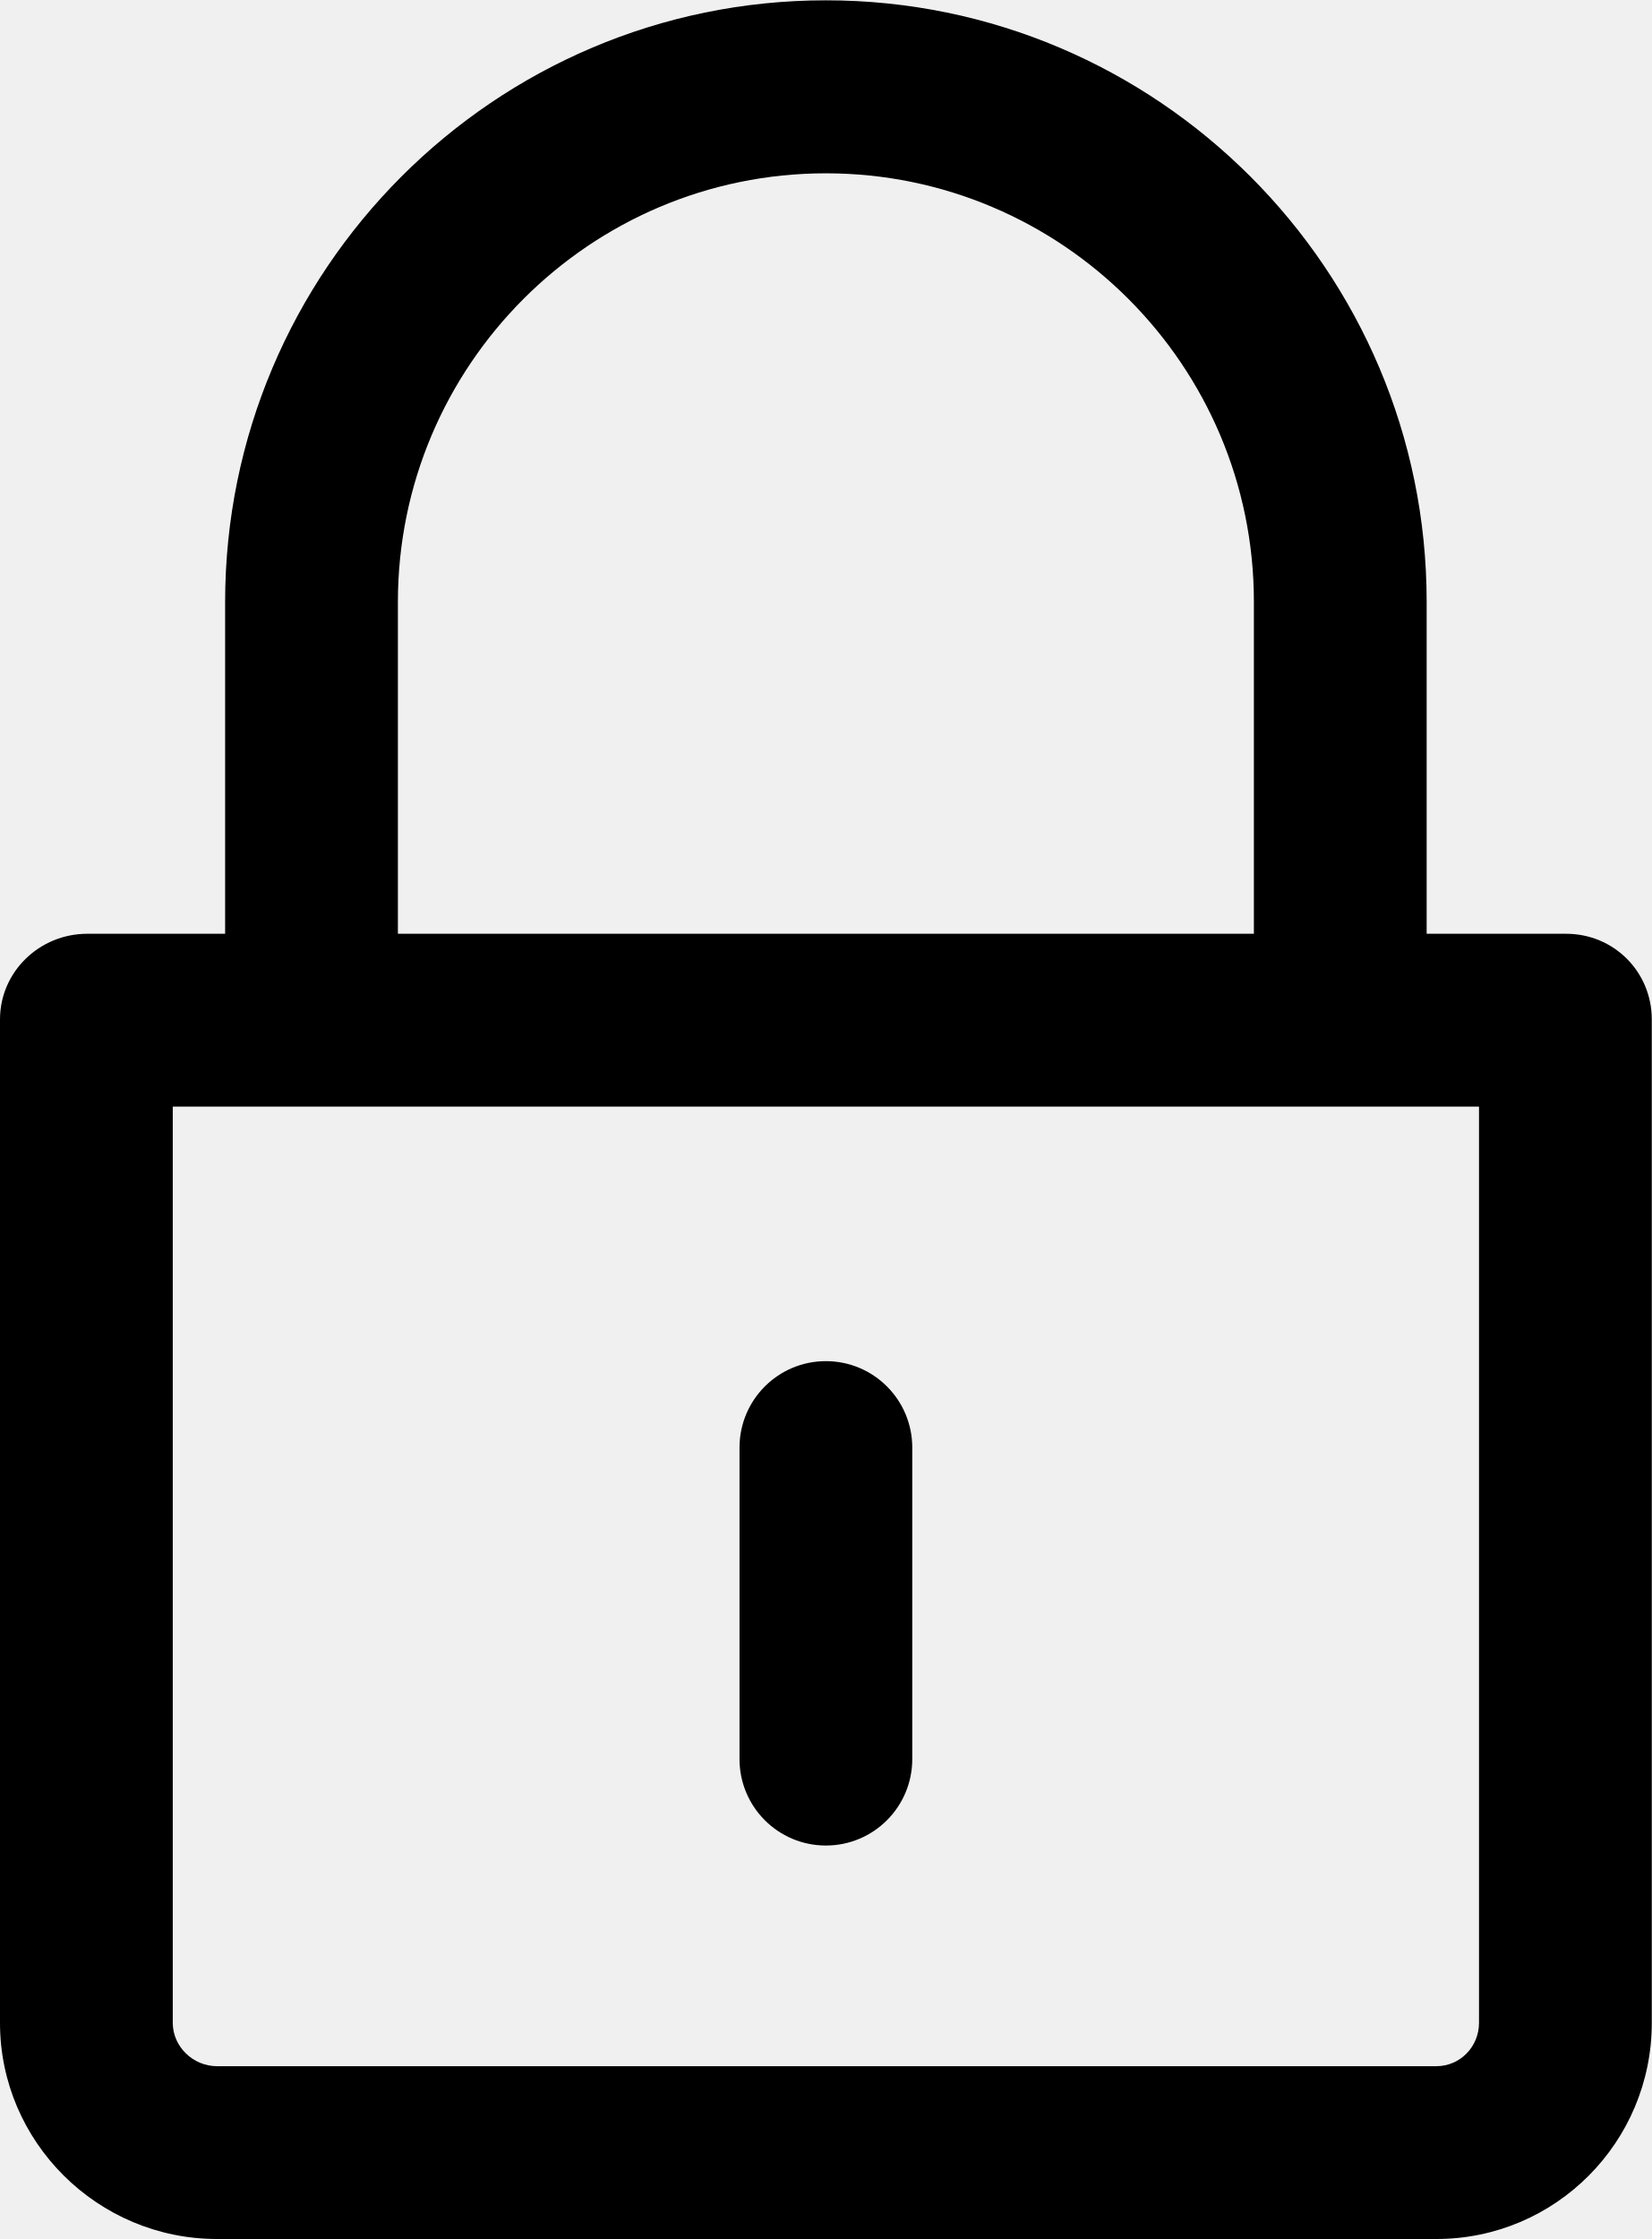
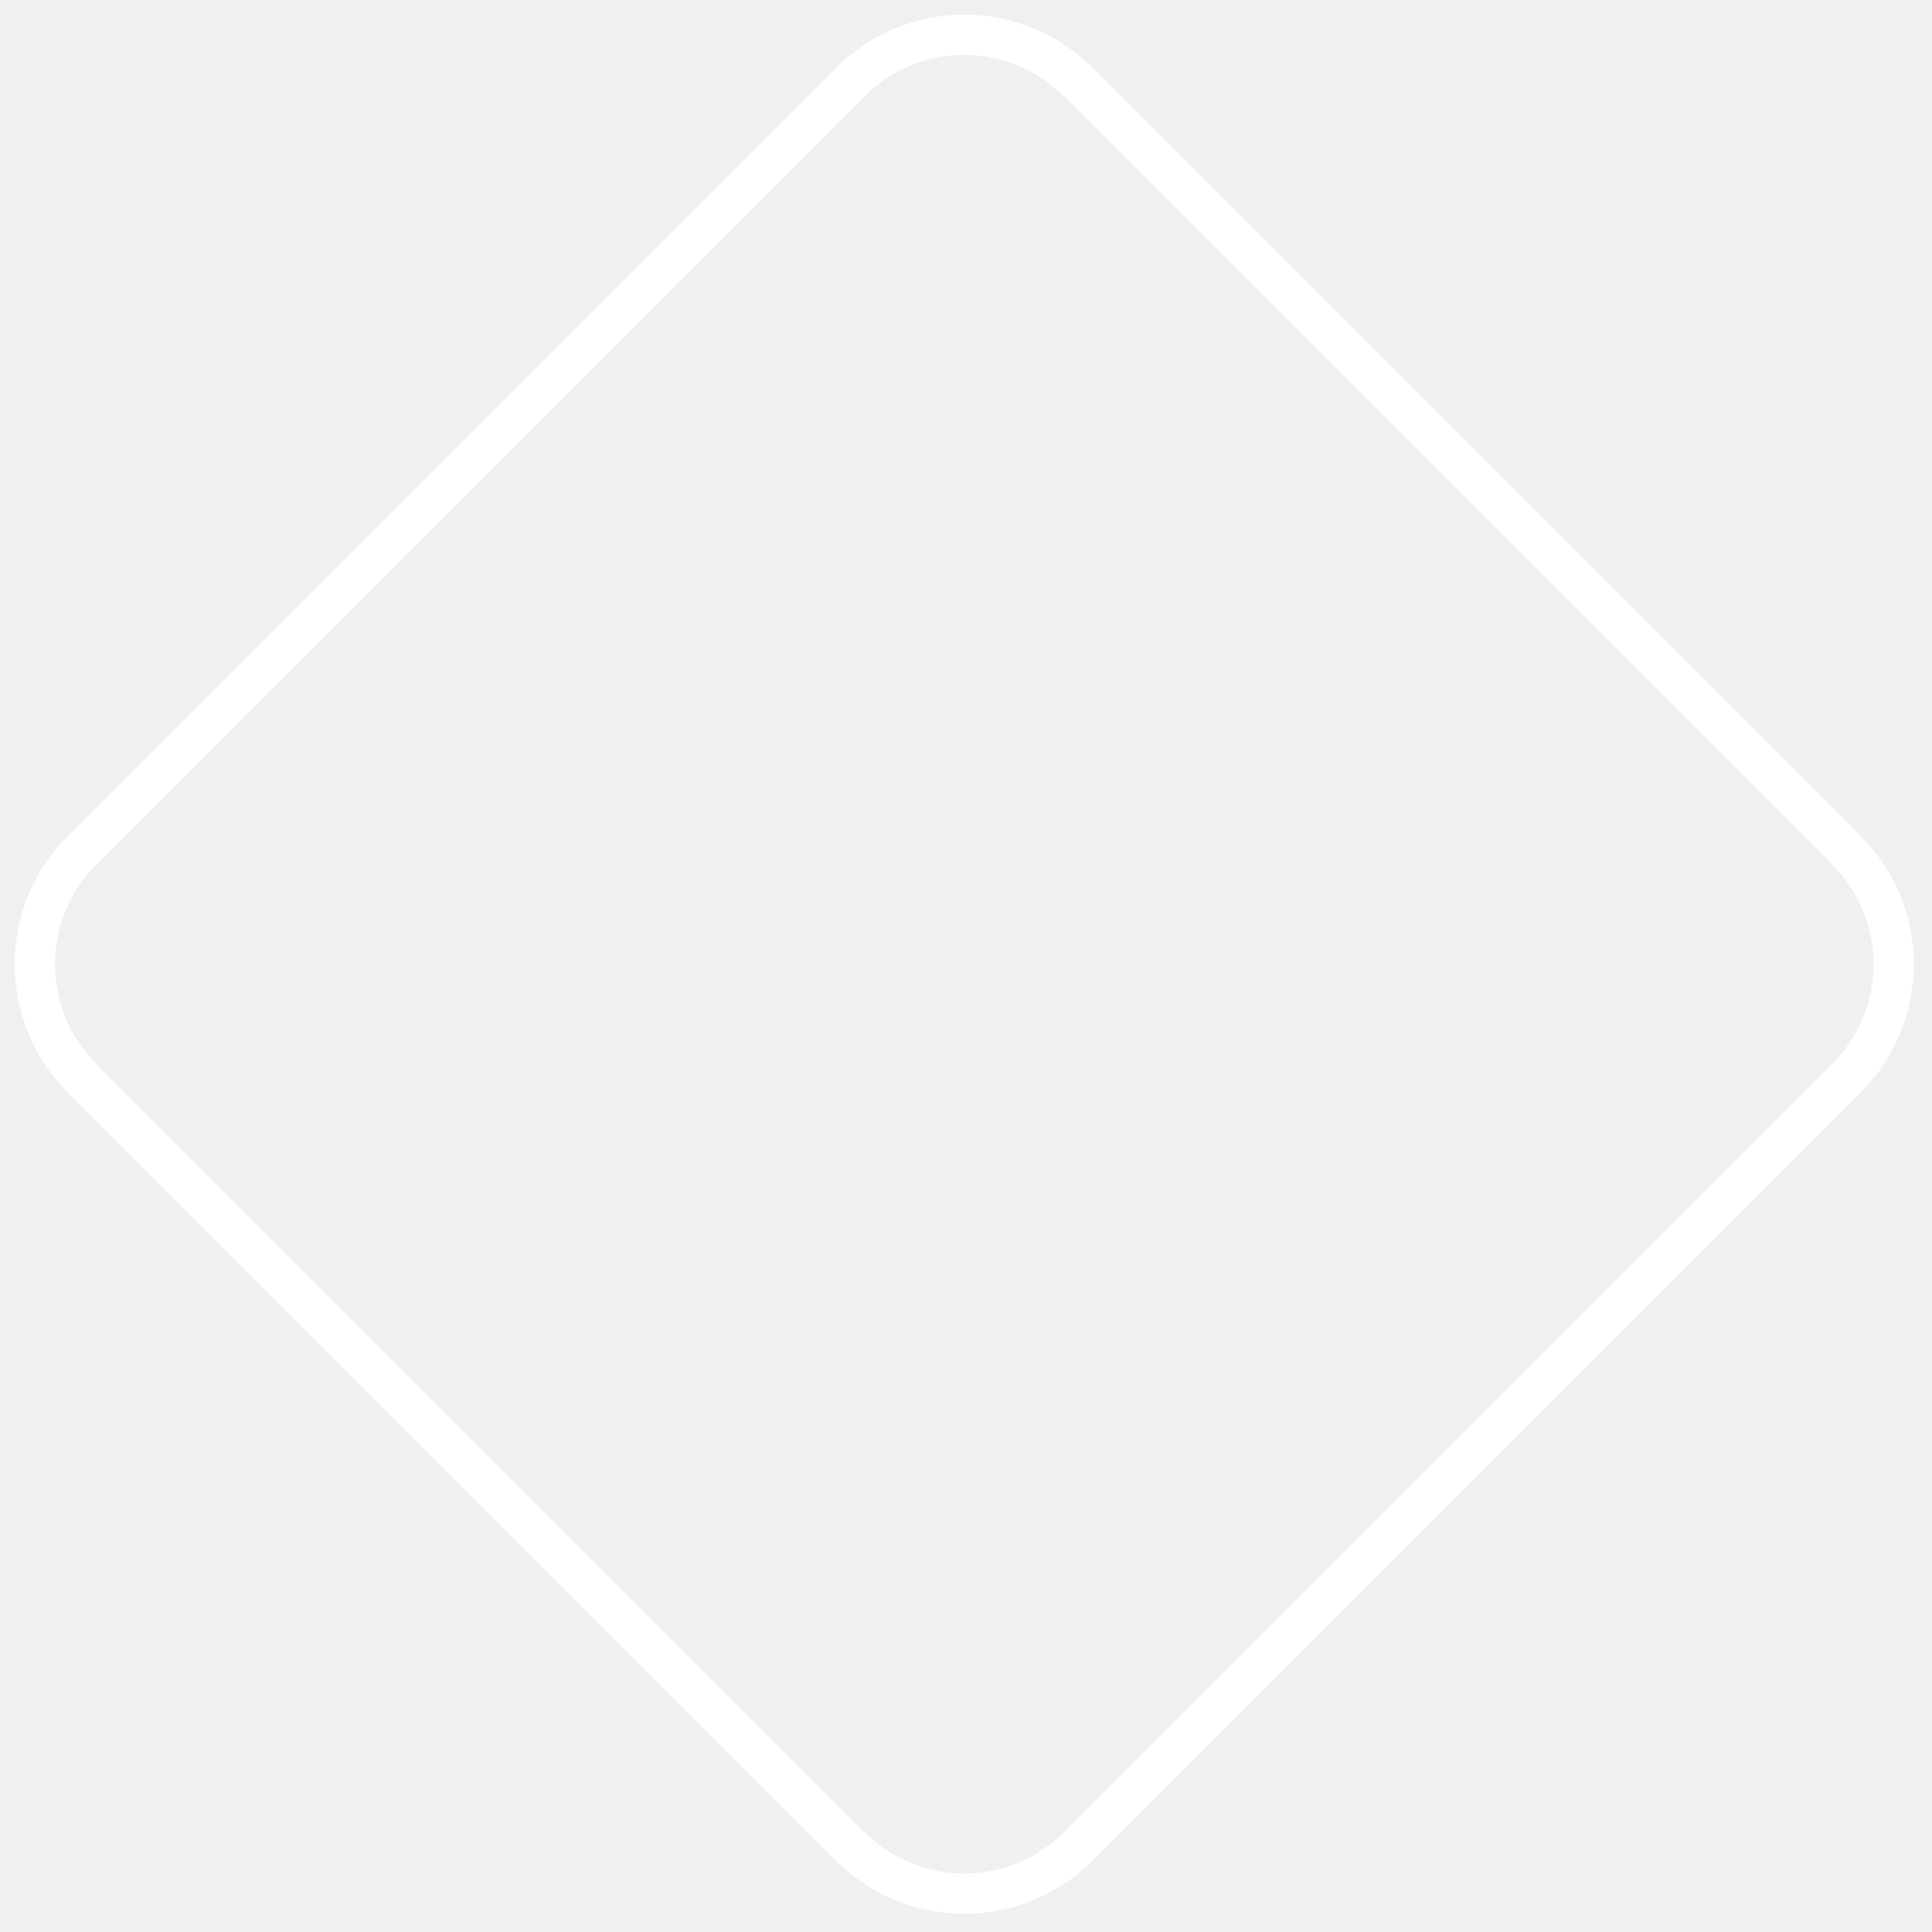
- <svg xmlns="http://www.w3.org/2000/svg" height="1710.258px" style="enable-background:new 0 0 1262 1710.258;" version="1.1" viewBox="0 0 1262 1710.258" width="1262px" xml:space="preserve">
-   <g id="lock">
-     <g>
-       <path d="M1196.495,713.258H1090V459.592c0-253.285-205.802-459.35-459.001-459.35C377.799,0.242,172,206.442,172,459.892v253.366    H66.686C30.195,713.258,0,742.241,0,778.731v766.42c0,91.079,74.712,165.106,165.792,165.106h931.597    c91.08,0,164.611-74.027,164.611-165.106v-766.42C1262,742.241,1232.985,713.258,1196.495,713.258z M304,459.892    c0-180.588,146.664-327.508,326.999-327.508C811.335,132.384,958,279.168,958,459.592v253.666H304V459.892z M1130,1545.151    c0,18.218-14.395,33.106-32.611,33.106H165.792c-18.216,0-33.792-14.889-33.792-33.106V845.258h998V1545.151z" />
-       <path d="M631,1409.707c36.491,0,66-29.58,66-66.071v-237.854c0-36.49-29.51-66.07-66-66.07c-36.49,0-66,29.58-66,66.07v237.854    C565,1380.127,594.509,1409.707,631,1409.707z" />
+ <svg xmlns="http://www.w3.org/2000/svg" width="48px" height="48px" viewBox="0 0 48 48" version="1.1">
+   <defs />
+   <g id="shape" stroke="none" stroke-width="1" fill="none" fill-rule="evenodd">
+     <g id="icon-delete">
+       <g id="noun_fork_60030" transform="translate(24, 24) rotate(90) translate(-24, -24) translate(-2, -2)" stroke="#ffffff">
+         <rect id="Rectangle-33" transform="translate(25.95584, 26.04416) rotate(45) translate(-25.95584, -26.04416) " x="8.456" y="8.544" width="35" height="35" rx="4" />
+       </g>
    </g>
  </g>
-   <g id="Layer_1" />
</svg>
